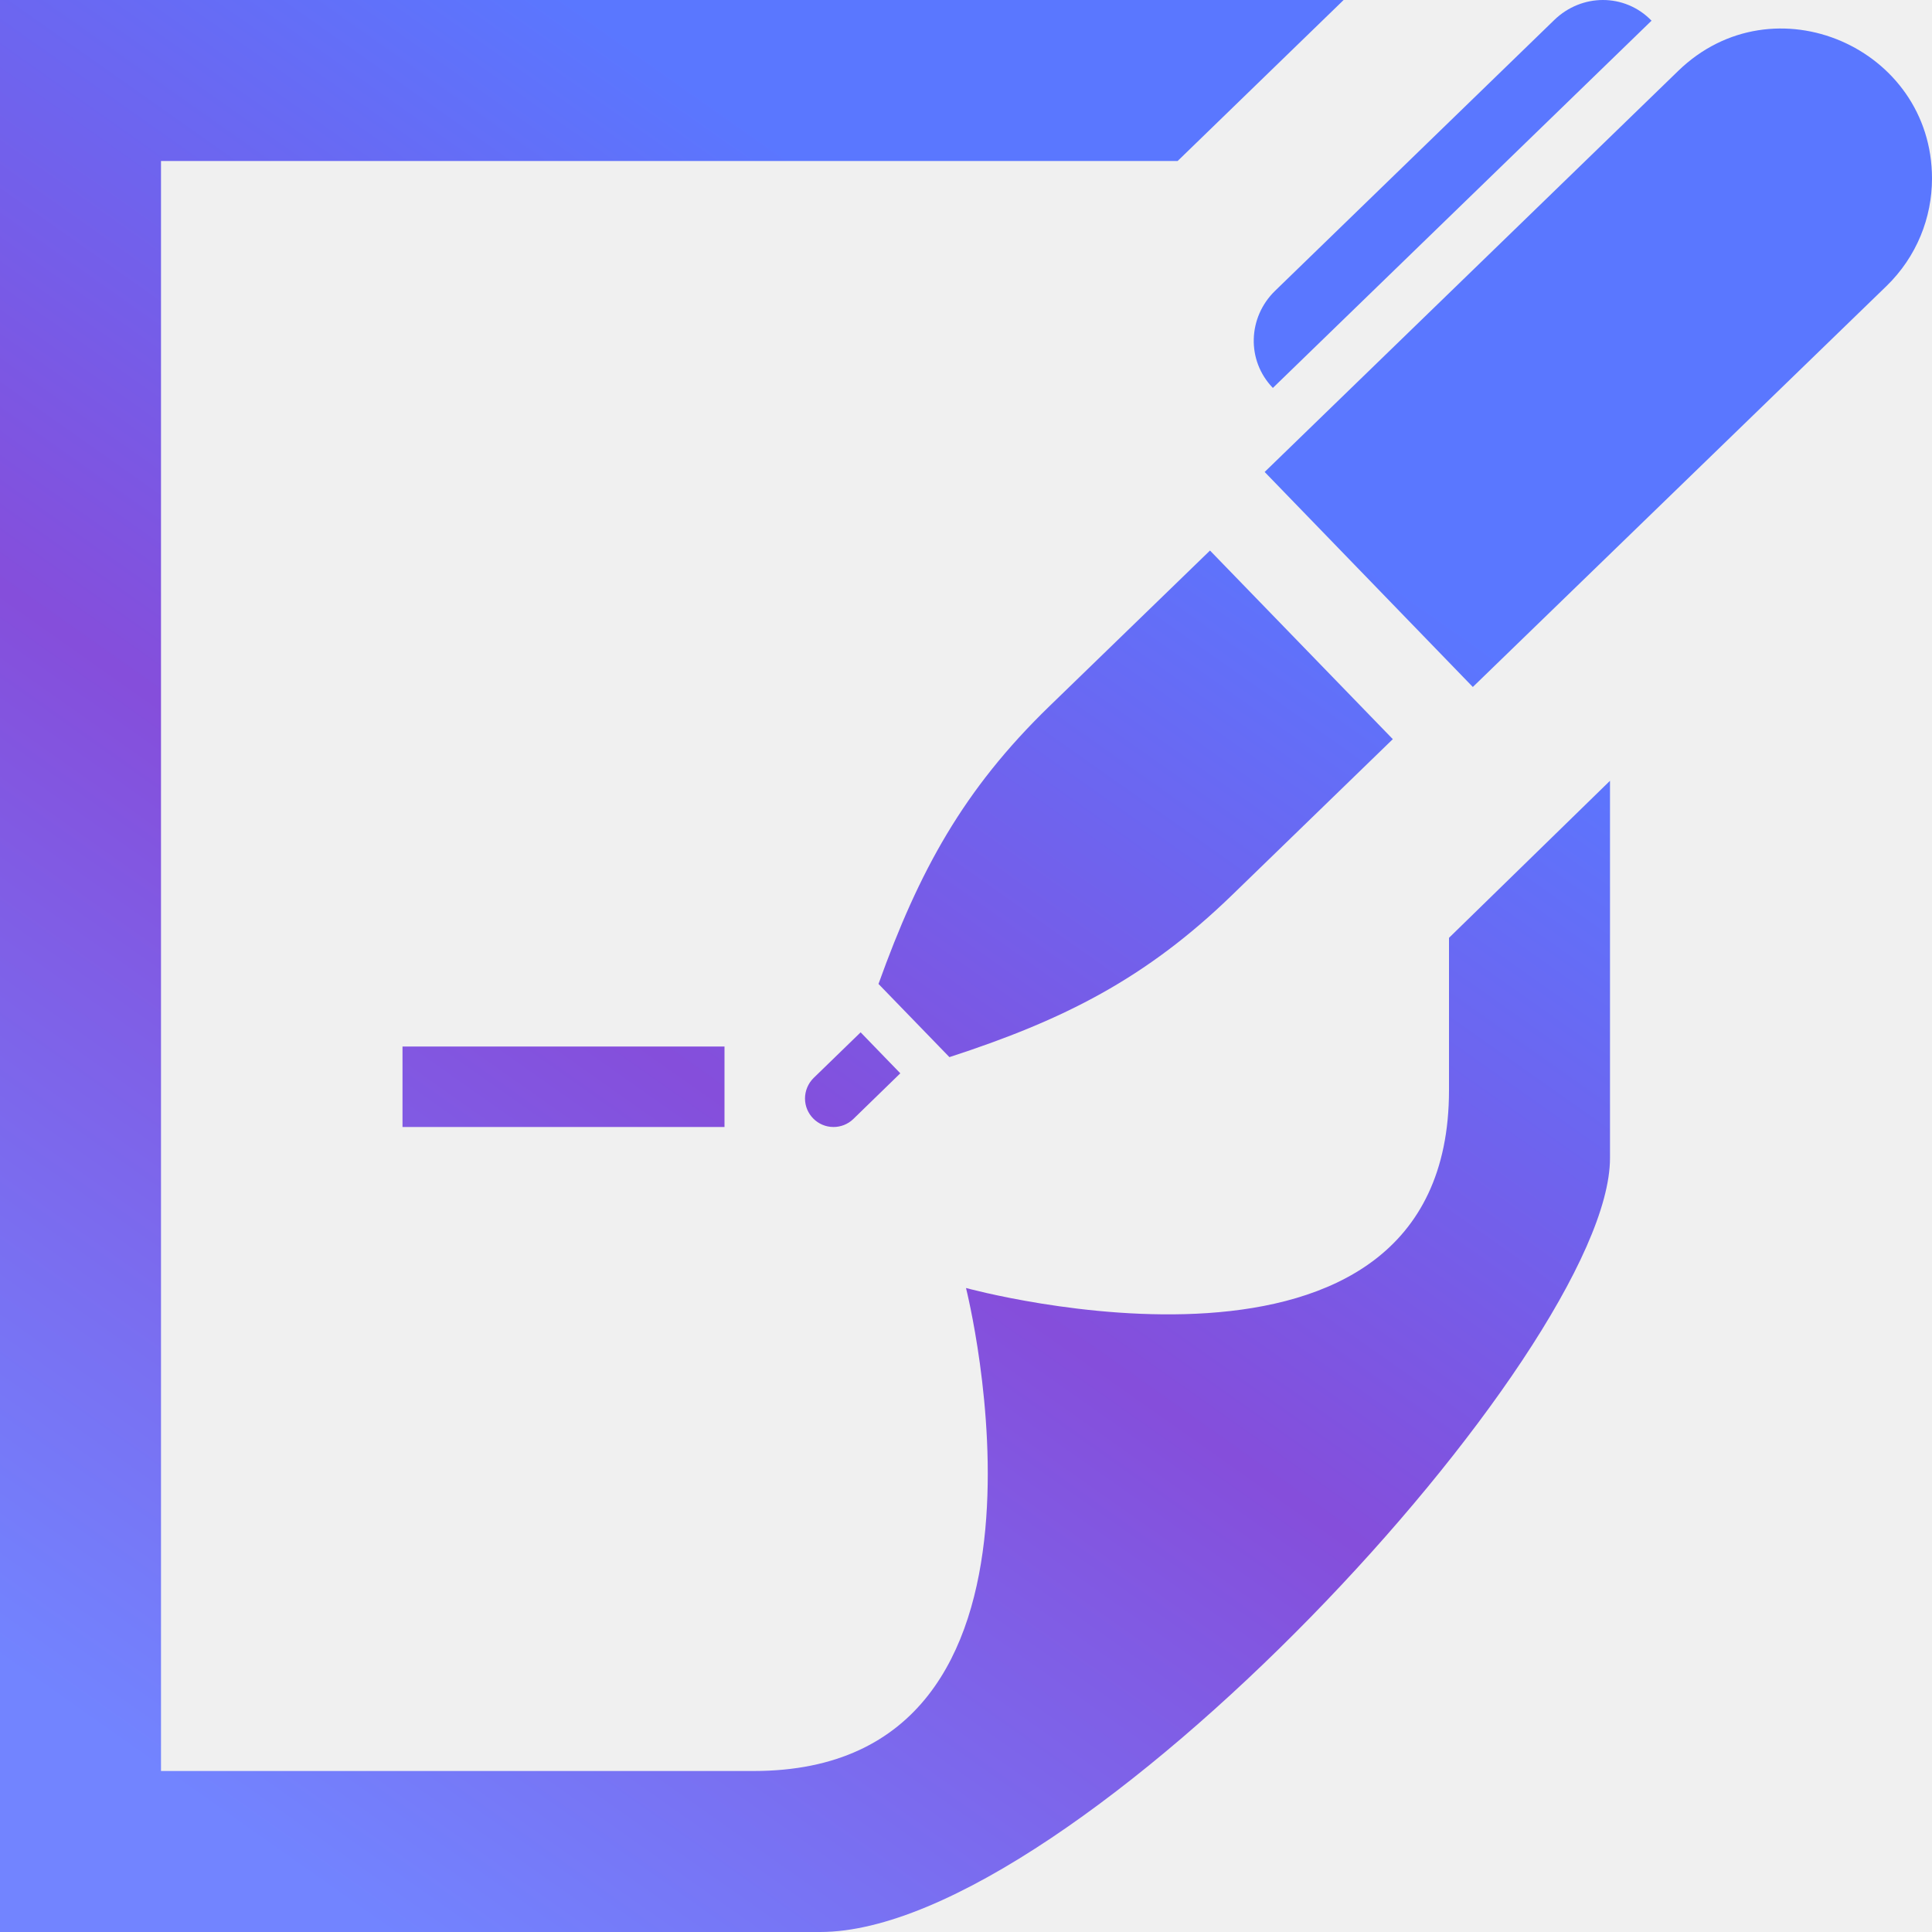
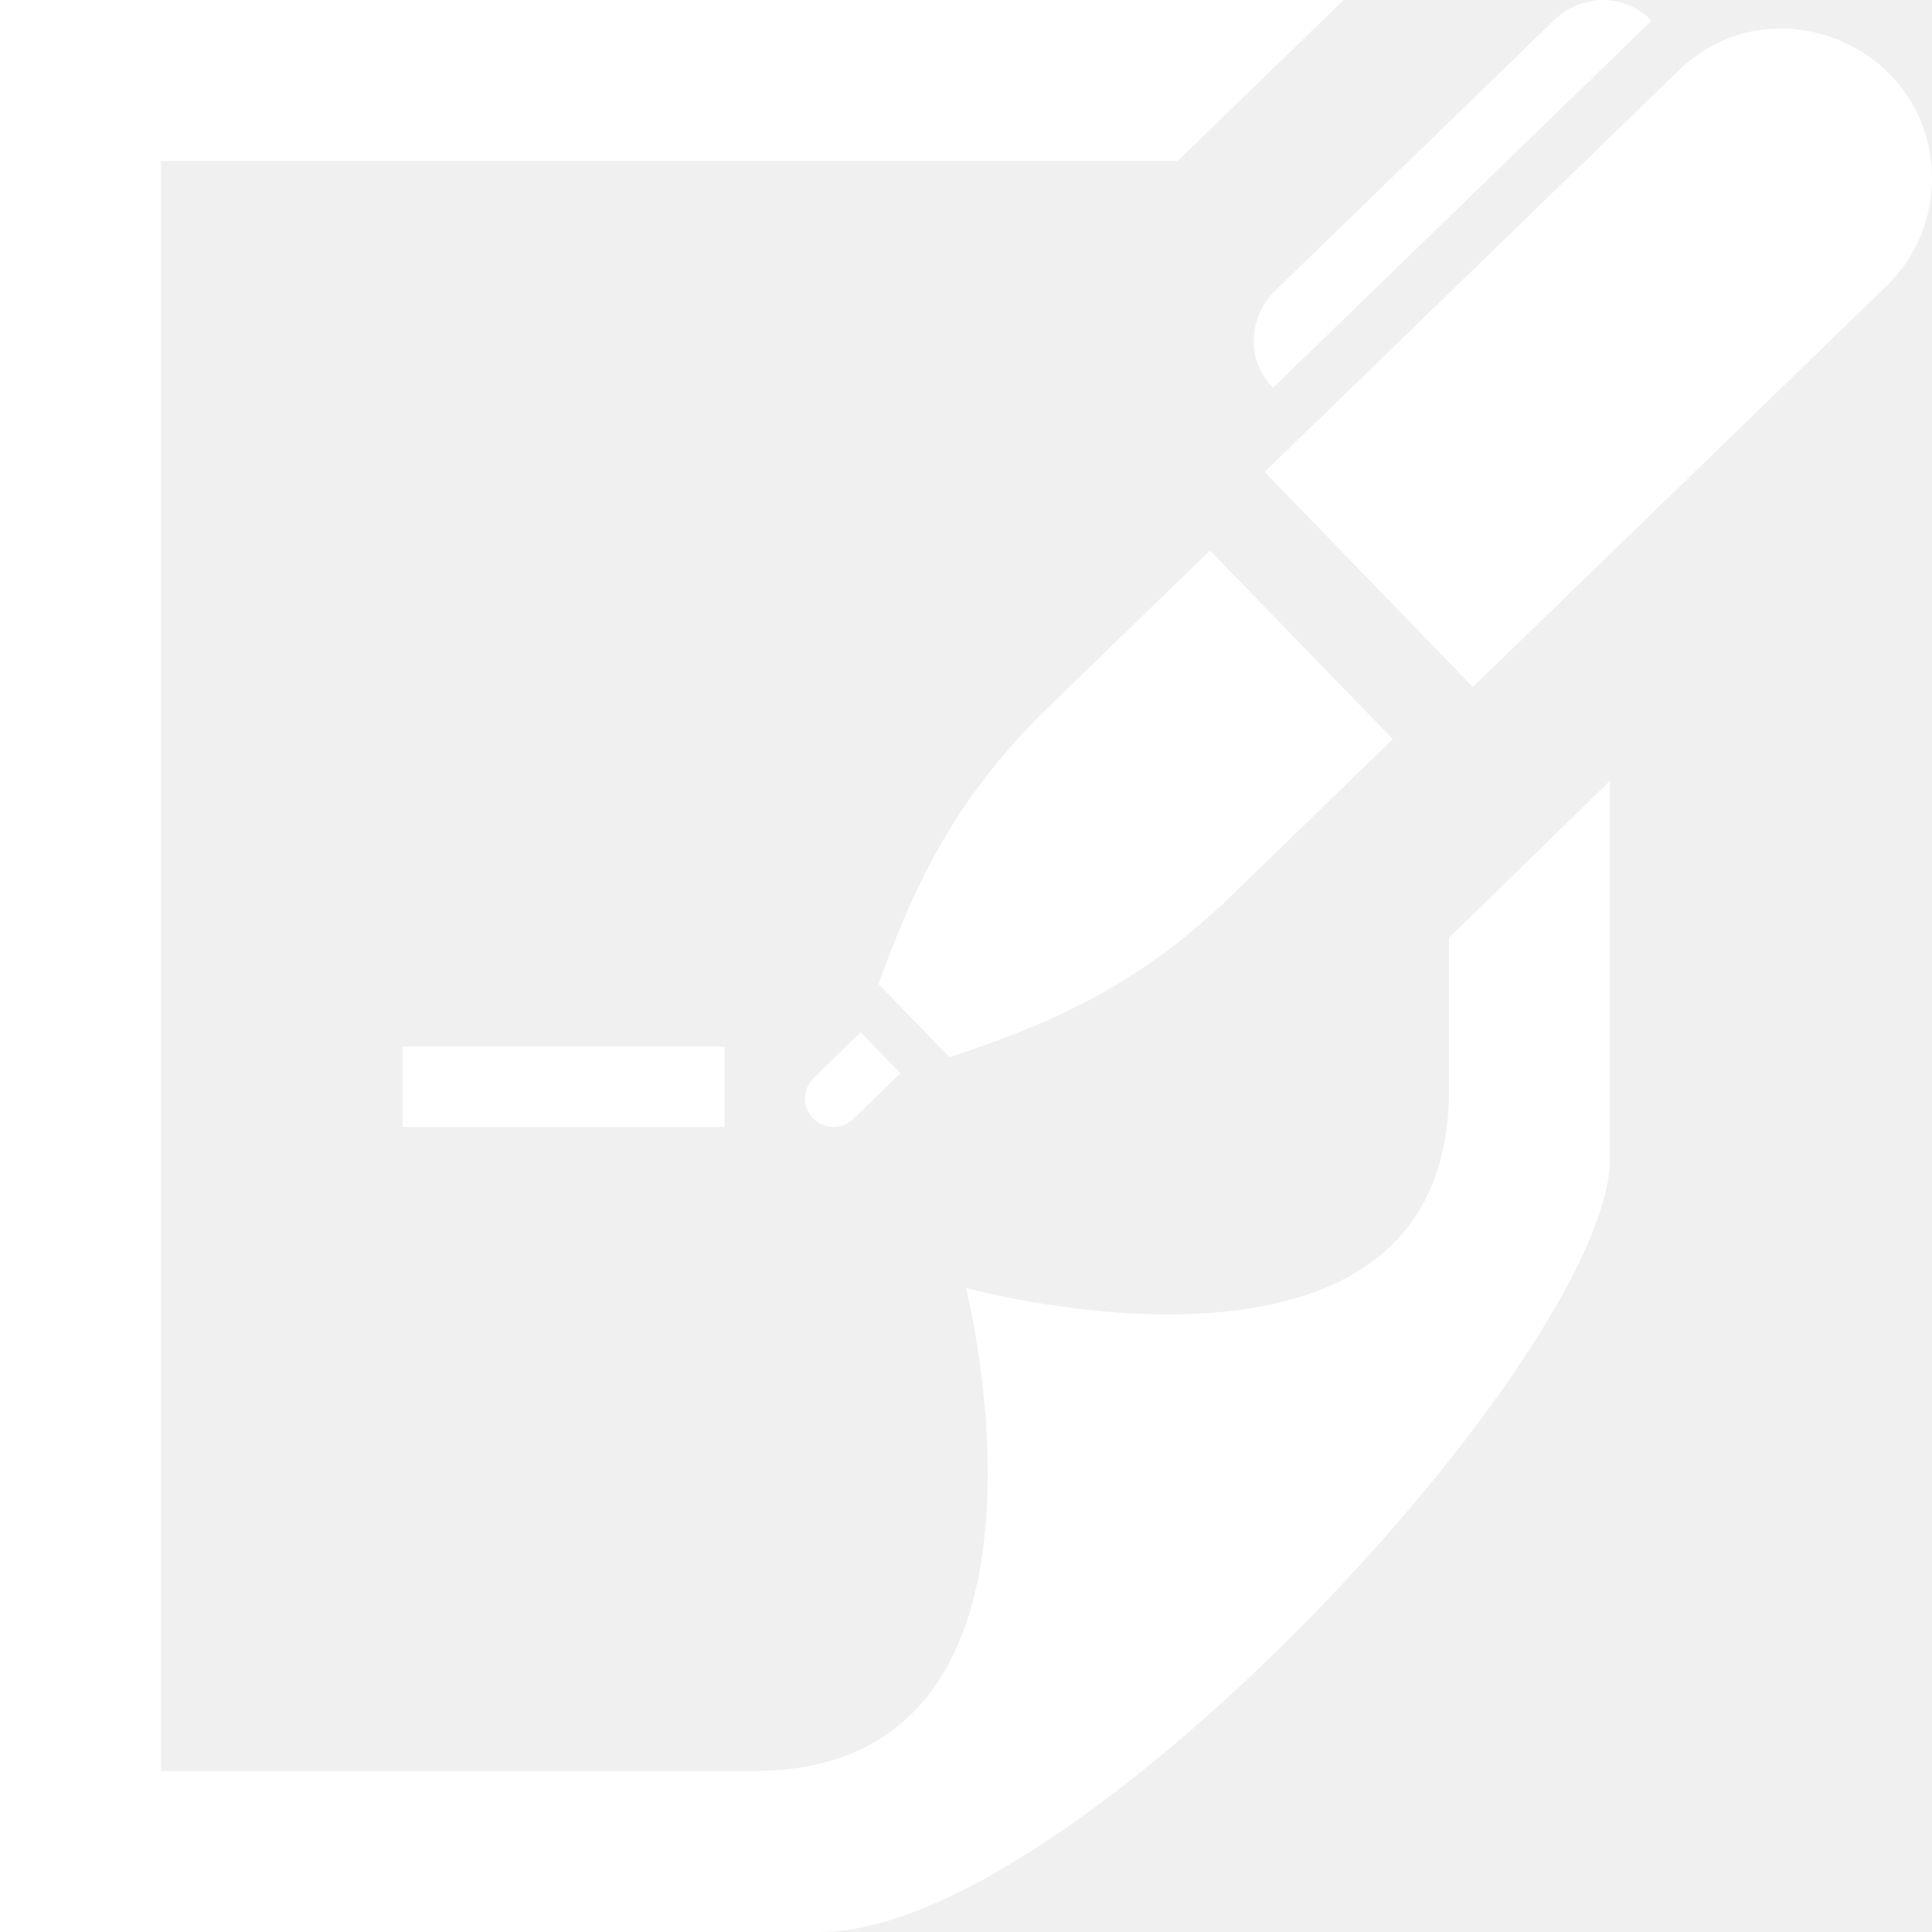
<svg xmlns="http://www.w3.org/2000/svg" width="24" height="24" viewBox="0 0 24 24">
  <defs>
    <linearGradient id="gradient1" x1="0%" x2="50%" y1="85.457%" y2="14.543%">
      <stop offset="0%" stop-color="#7284ff" />
      <stop offset="51.945%" stop-color="#854edb" />
      <stop offset="100%" stop-color="#5A77FF" />
    </linearGradient>
  </defs>
-   <path fill="url(#gradient1)" d="M15.812 4.819c-.33-.341-.312-.877.028-1.207l3.469-3.365c.17-.164.387-.247.603-.247.219 0 .438.085.604.257l-4.704 4.562zm-5.705 8.572c-.07.069-.107.162-.107.255 0 .194.158.354.354.354.089 0 .178-.033.247-.1l.583-.567-.493-.509-.584.567zm4.924-6.552l-1.994 1.933c-1.072 1.039-1.619 2.046-2.124 3.451l.881.909c1.419-.461 2.442-.976 3.514-2.016l1.994-1.934-2.271-2.343zm5.816-5.958l-5.137 4.982 2.586 2.671 5.138-4.98c.377-.366.566-.851.566-1.337 0-1.624-1.968-2.486-3.153-1.336zm-11.847 12.119h-4v1h4v-1zm9-1.35v1.893c0 4.107-6 2.457-6 2.457s1.518 6-2.638 6h-7.362v-20h12.629l2.062-2h-16.691v24h10.189c3.163 0 9.811-7.223 9.811-9.614v-4.687l-2 1.951z" />
+   <path fill="white" d="M15.812 4.819c-.33-.341-.312-.877.028-1.207l3.469-3.365c.17-.164.387-.247.603-.247.219 0 .438.085.604.257l-4.704 4.562zm-5.705 8.572c-.07.069-.107.162-.107.255 0 .194.158.354.354.354.089 0 .178-.033.247-.1l.583-.567-.493-.509-.584.567zm4.924-6.552l-1.994 1.933c-1.072 1.039-1.619 2.046-2.124 3.451l.881.909c1.419-.461 2.442-.976 3.514-2.016l1.994-1.934-2.271-2.343zm5.816-5.958l-5.137 4.982 2.586 2.671 5.138-4.98c.377-.366.566-.851.566-1.337 0-1.624-1.968-2.486-3.153-1.336zm-11.847 12.119h-4v1h4v-1zm9-1.35v1.893c0 4.107-6 2.457-6 2.457s1.518 6-2.638 6h-7.362v-20h12.629l2.062-2h-16.691v24h10.189c3.163 0 9.811-7.223 9.811-9.614v-4.687l-2 1.951z" />
</svg>
